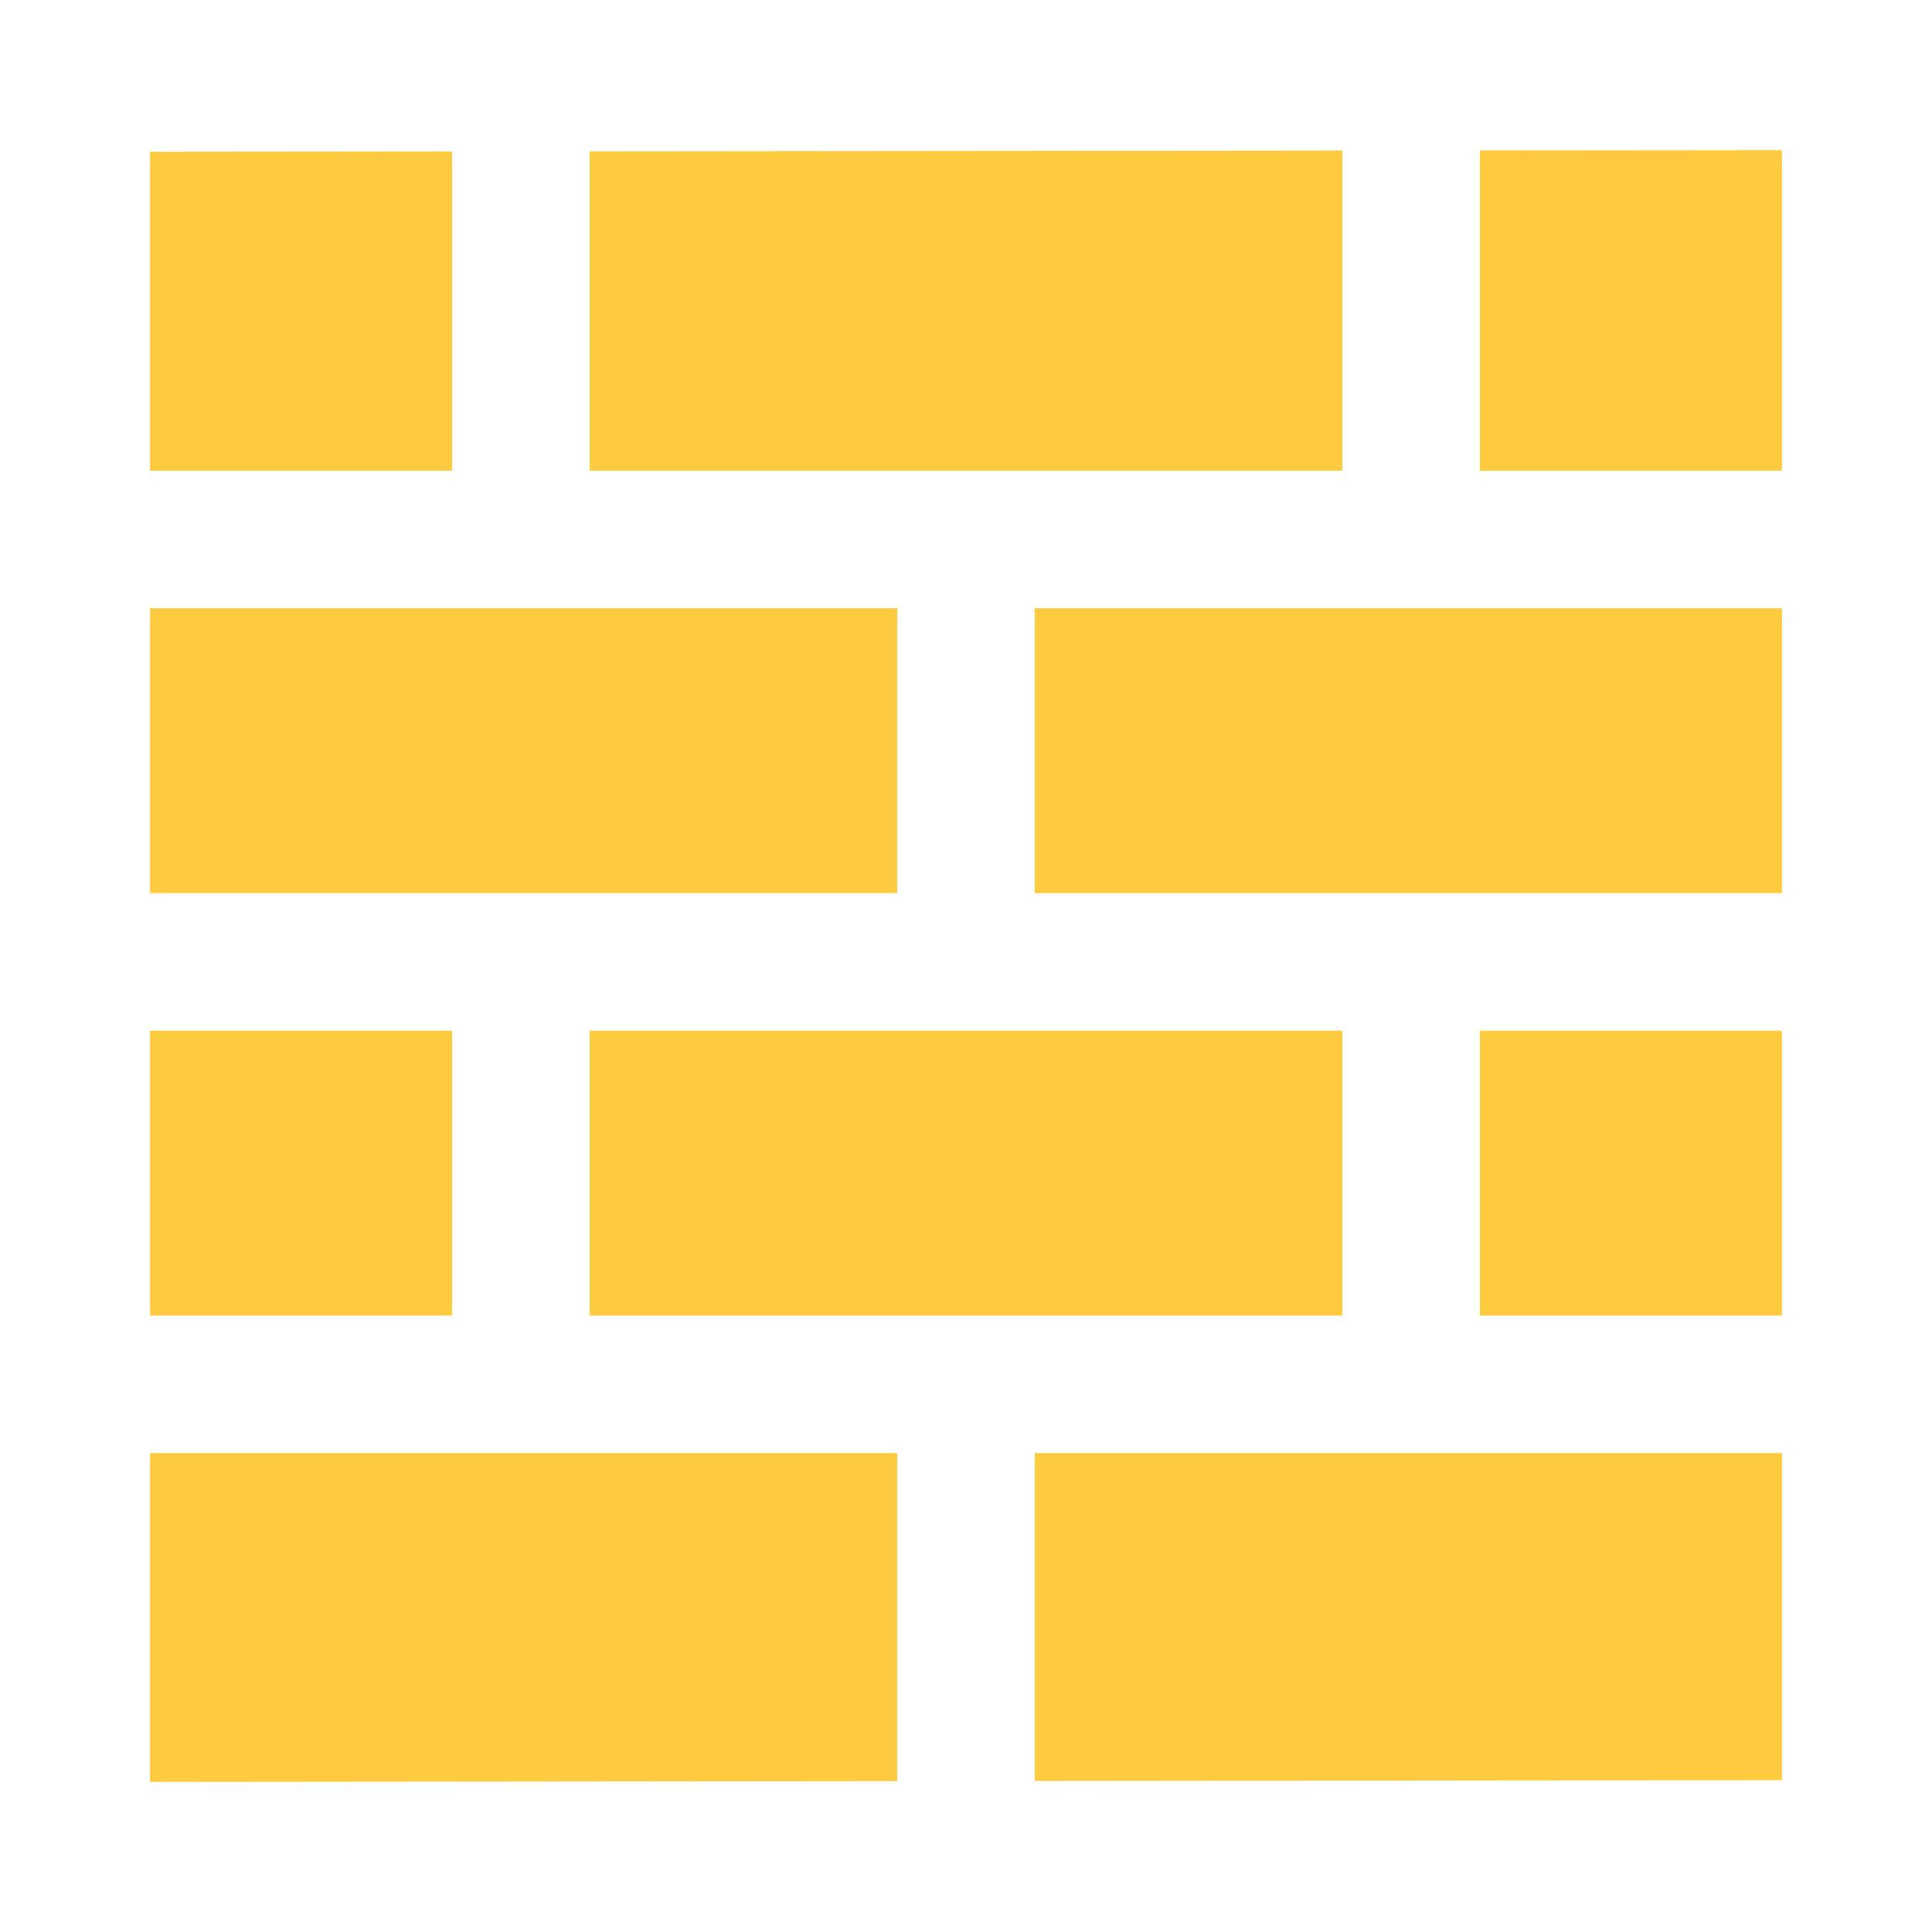
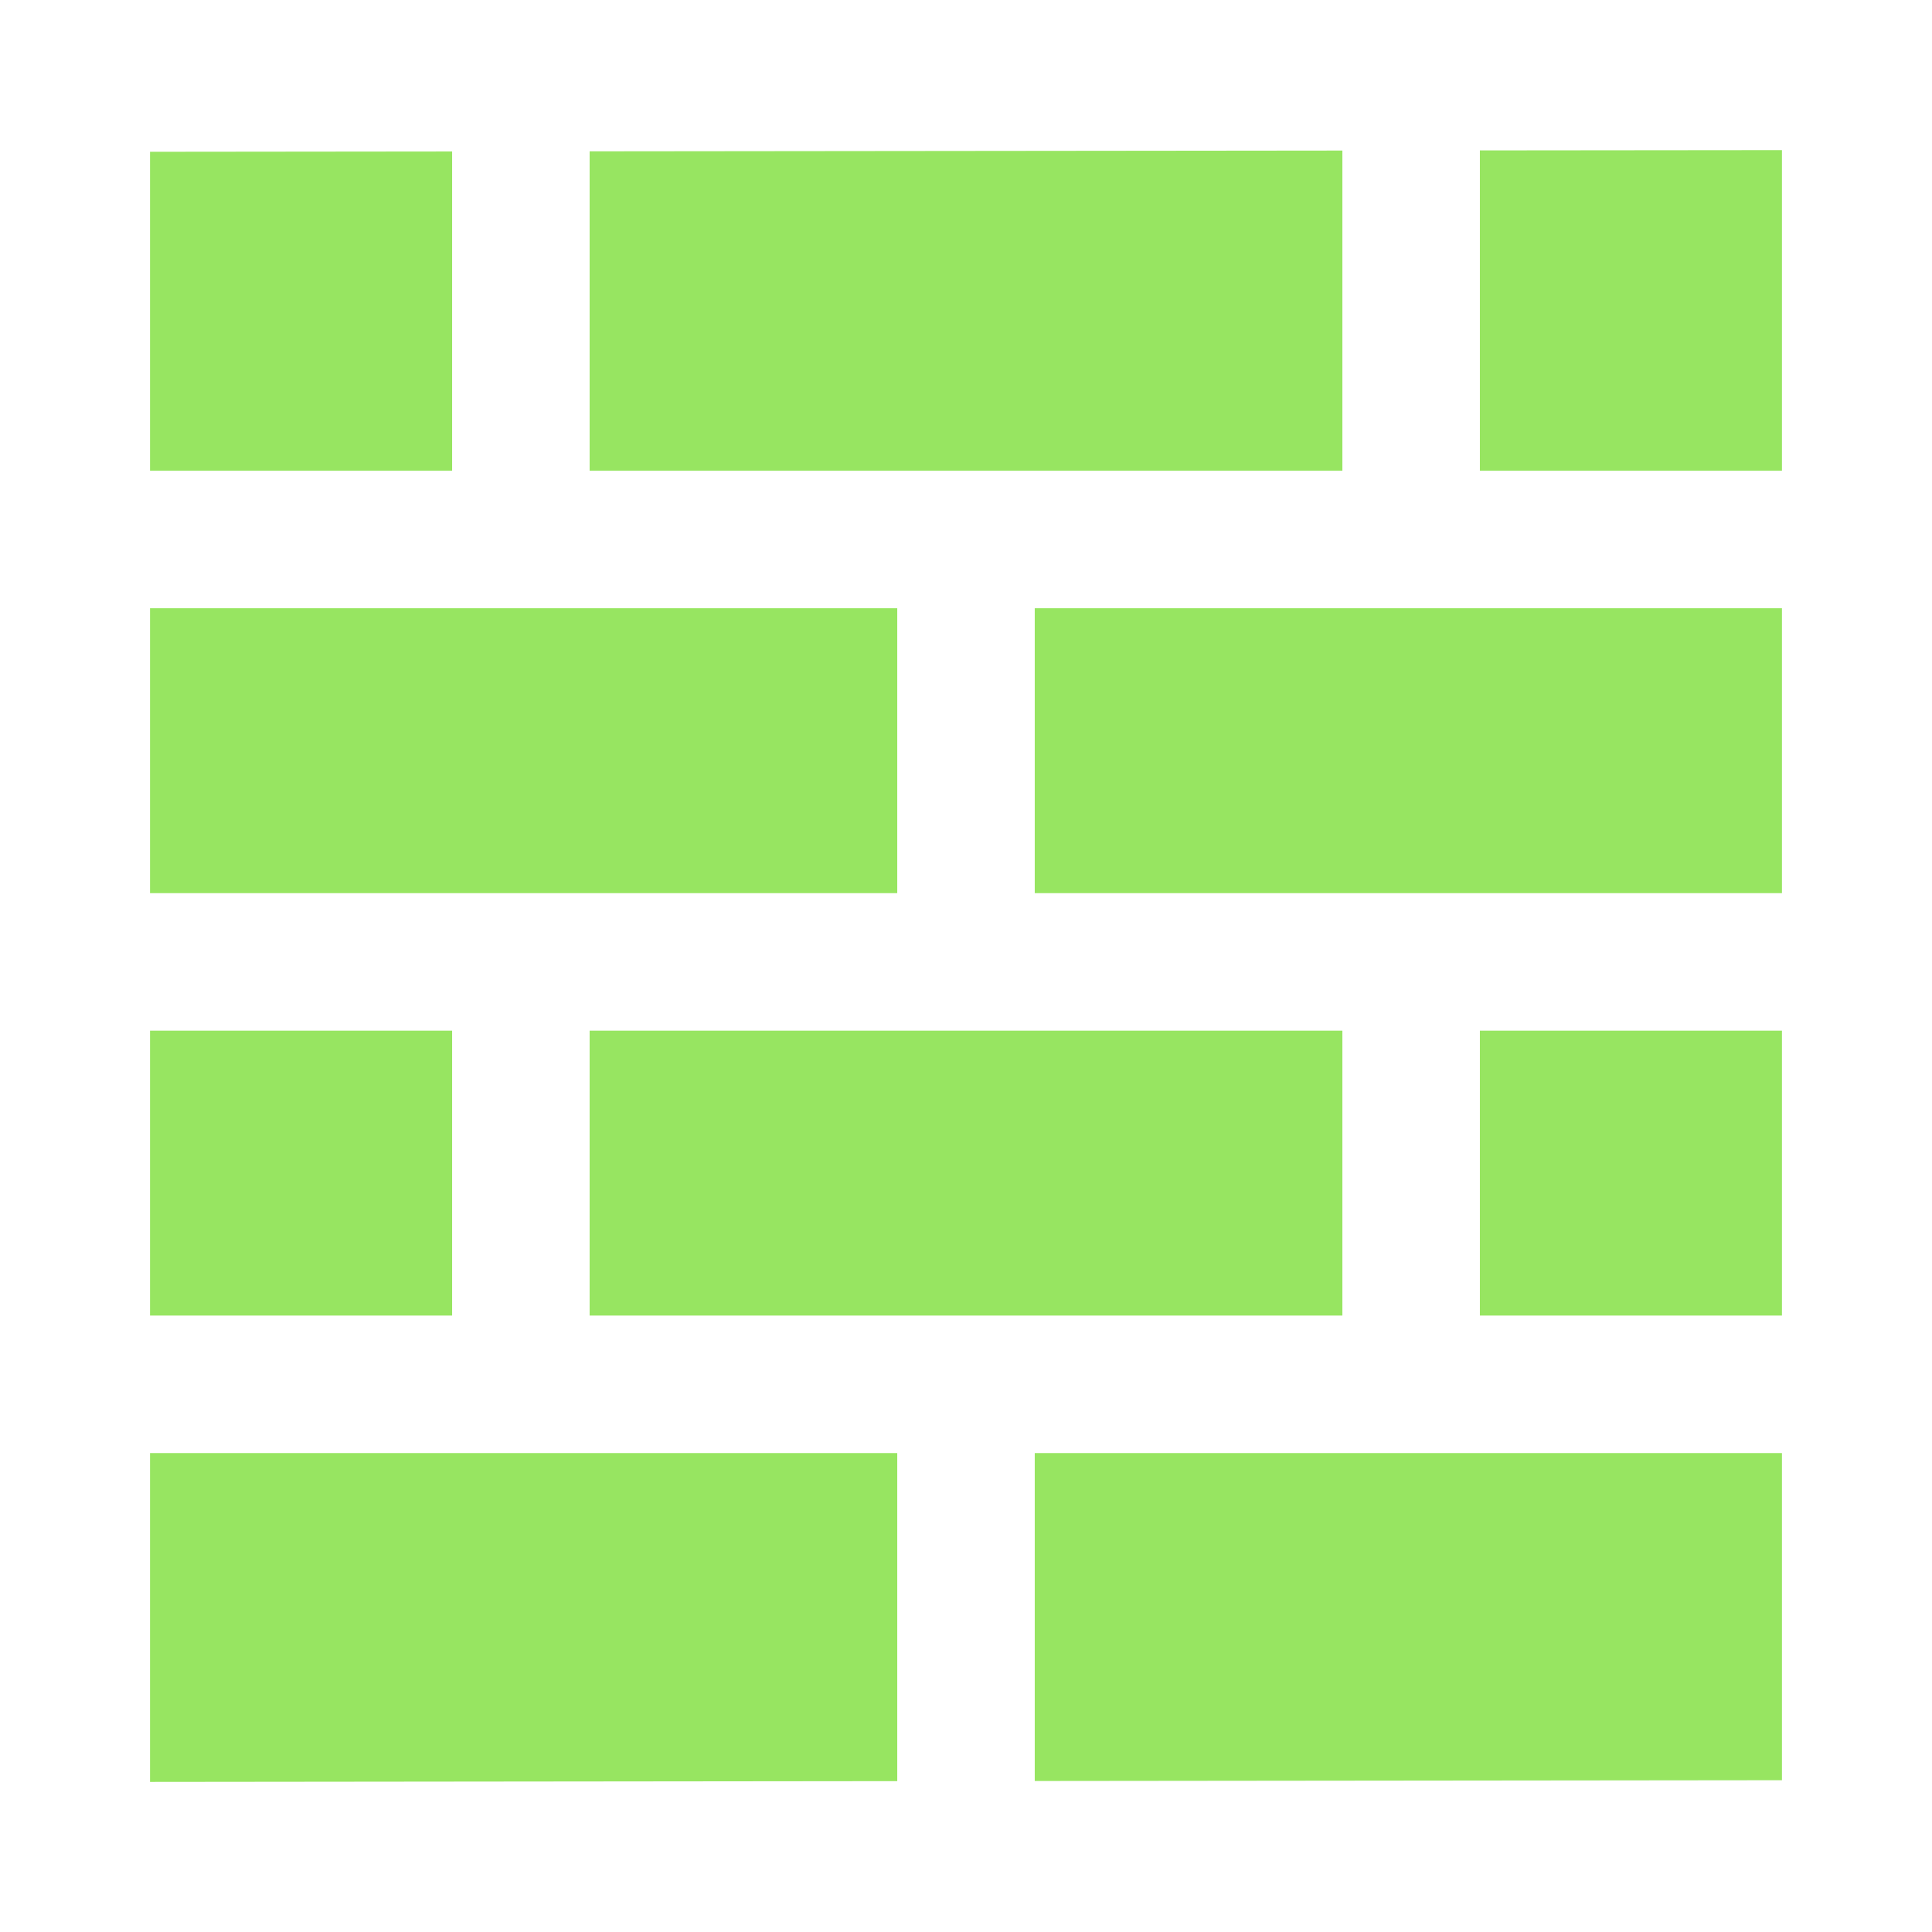
- <svg xmlns="http://www.w3.org/2000/svg" width="200mm" height="200mm" version="1.1" viewBox="0 0 200 200">
-   <path fill="none" d="M0 0h200v200H0z" />
-   <path fill="#fdca40" fillOpacity="1" d="M184.468 15.54l-31.271.03v33.163h31.27V15.54zm-45.505.045l-77.925.08v33.068h77.925V15.585zm-92.16.096l-31.271.032v33.02h31.271V15.681zM15.532 62.967v29.494h77.351V62.967H15.532zm91.585 0v29.494h77.35V62.967h-77.35zm-91.585 43.728v29.493h31.271v-29.493H15.532zm45.506 0v29.493h77.925v-29.493H61.038zm92.159 0v29.493h31.27v-29.493h-31.27zM15.532 150.422v34.04l77.351-.08v-33.96H15.532zm91.585 0v33.946l77.35-.081v-33.865h-77.35z" />
+ <svg xmlns="http://www.w3.org/2000/svg" width="200mm" height="200mm" version="1.1" viewBox="0 0 200 200" id="svg2">
+   <defs id="defs2" />
+   <path fill="none" d="M0 0h200v200H0z" id="path1" />
+   <path fill="#fdca40" fillOpacity="1" d="M184.468 15.54l-31.271.03v33.163h31.27V15.54zm-45.505.045l-77.925.08v33.068h77.925V15.585zm-92.16.096l-31.271.032v33.02h31.271V15.681zM15.532 62.967v29.494h77.351V62.967H15.532zm91.585 0v29.494h77.35V62.967h-77.35zm-91.585 43.728v29.493h31.271v-29.493H15.532zm45.506 0v29.493h77.925v-29.493H61.038zm92.159 0v29.493h31.27v-29.493h-31.27zM15.532 150.422v34.04l77.351-.08v-33.96H15.532zm91.585 0v33.946l77.35-.081v-33.865h-77.35z" id="path2" style="fill:#97e561;fill-opacity:1" />
</svg>
